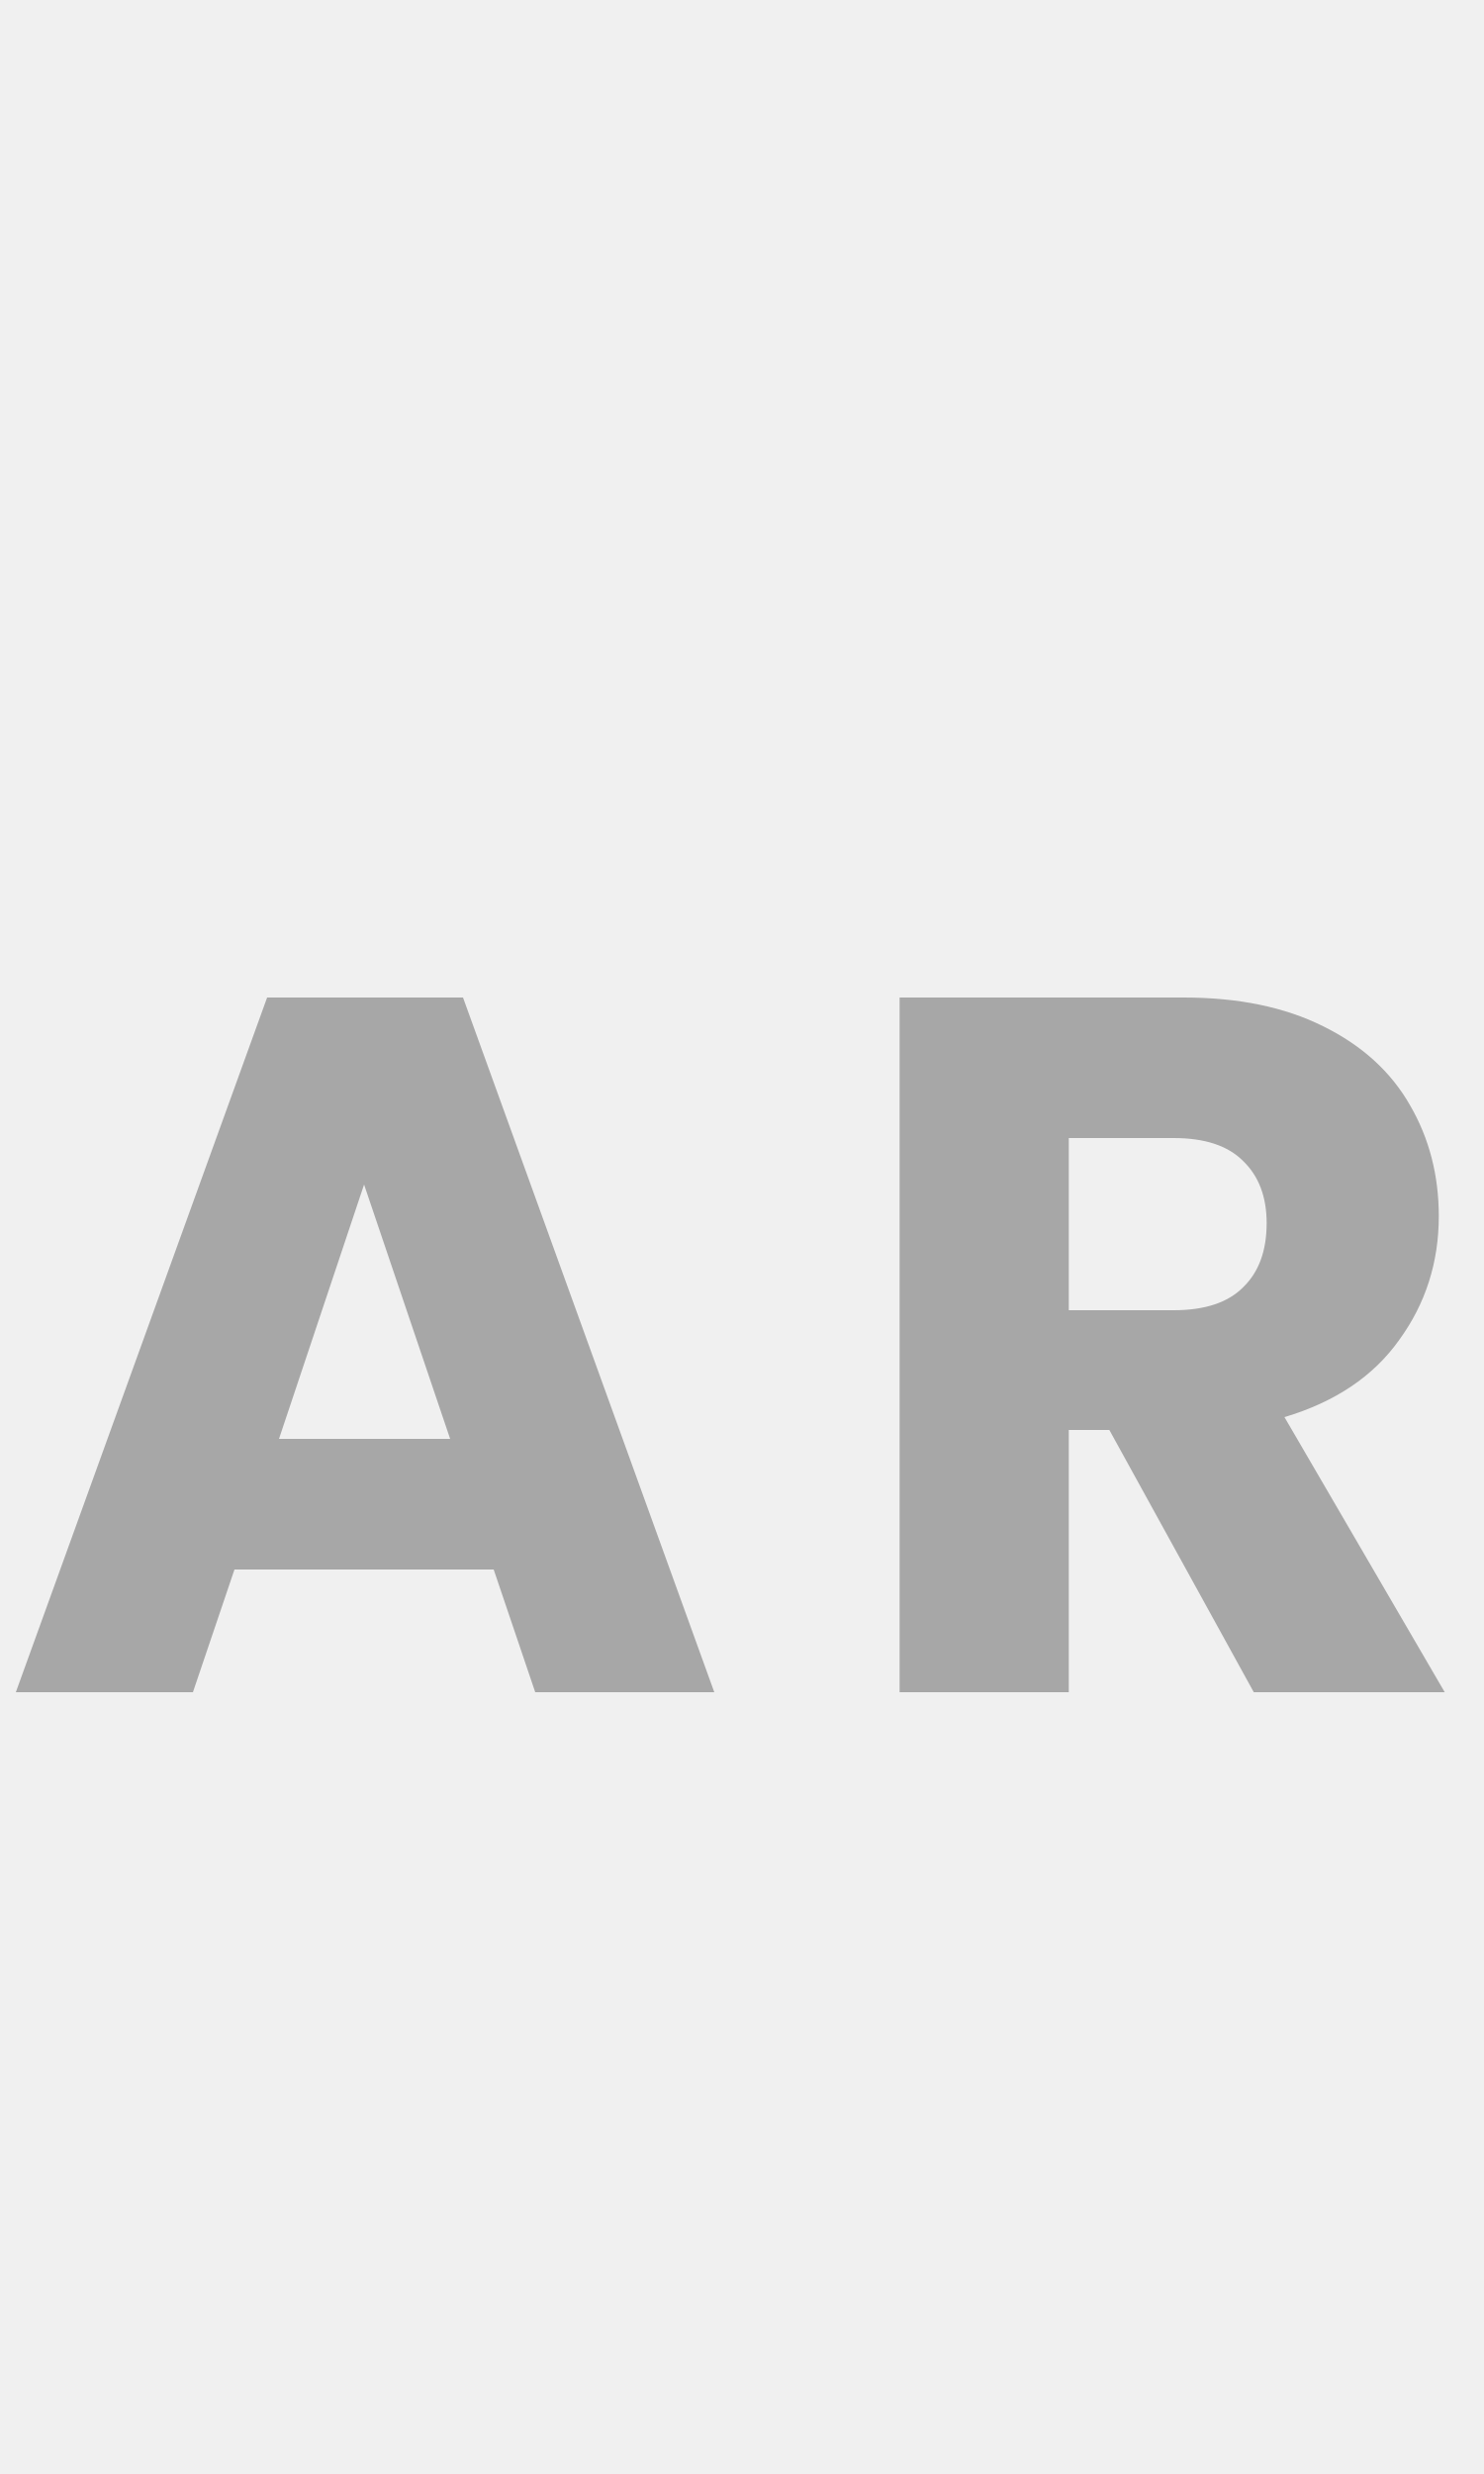
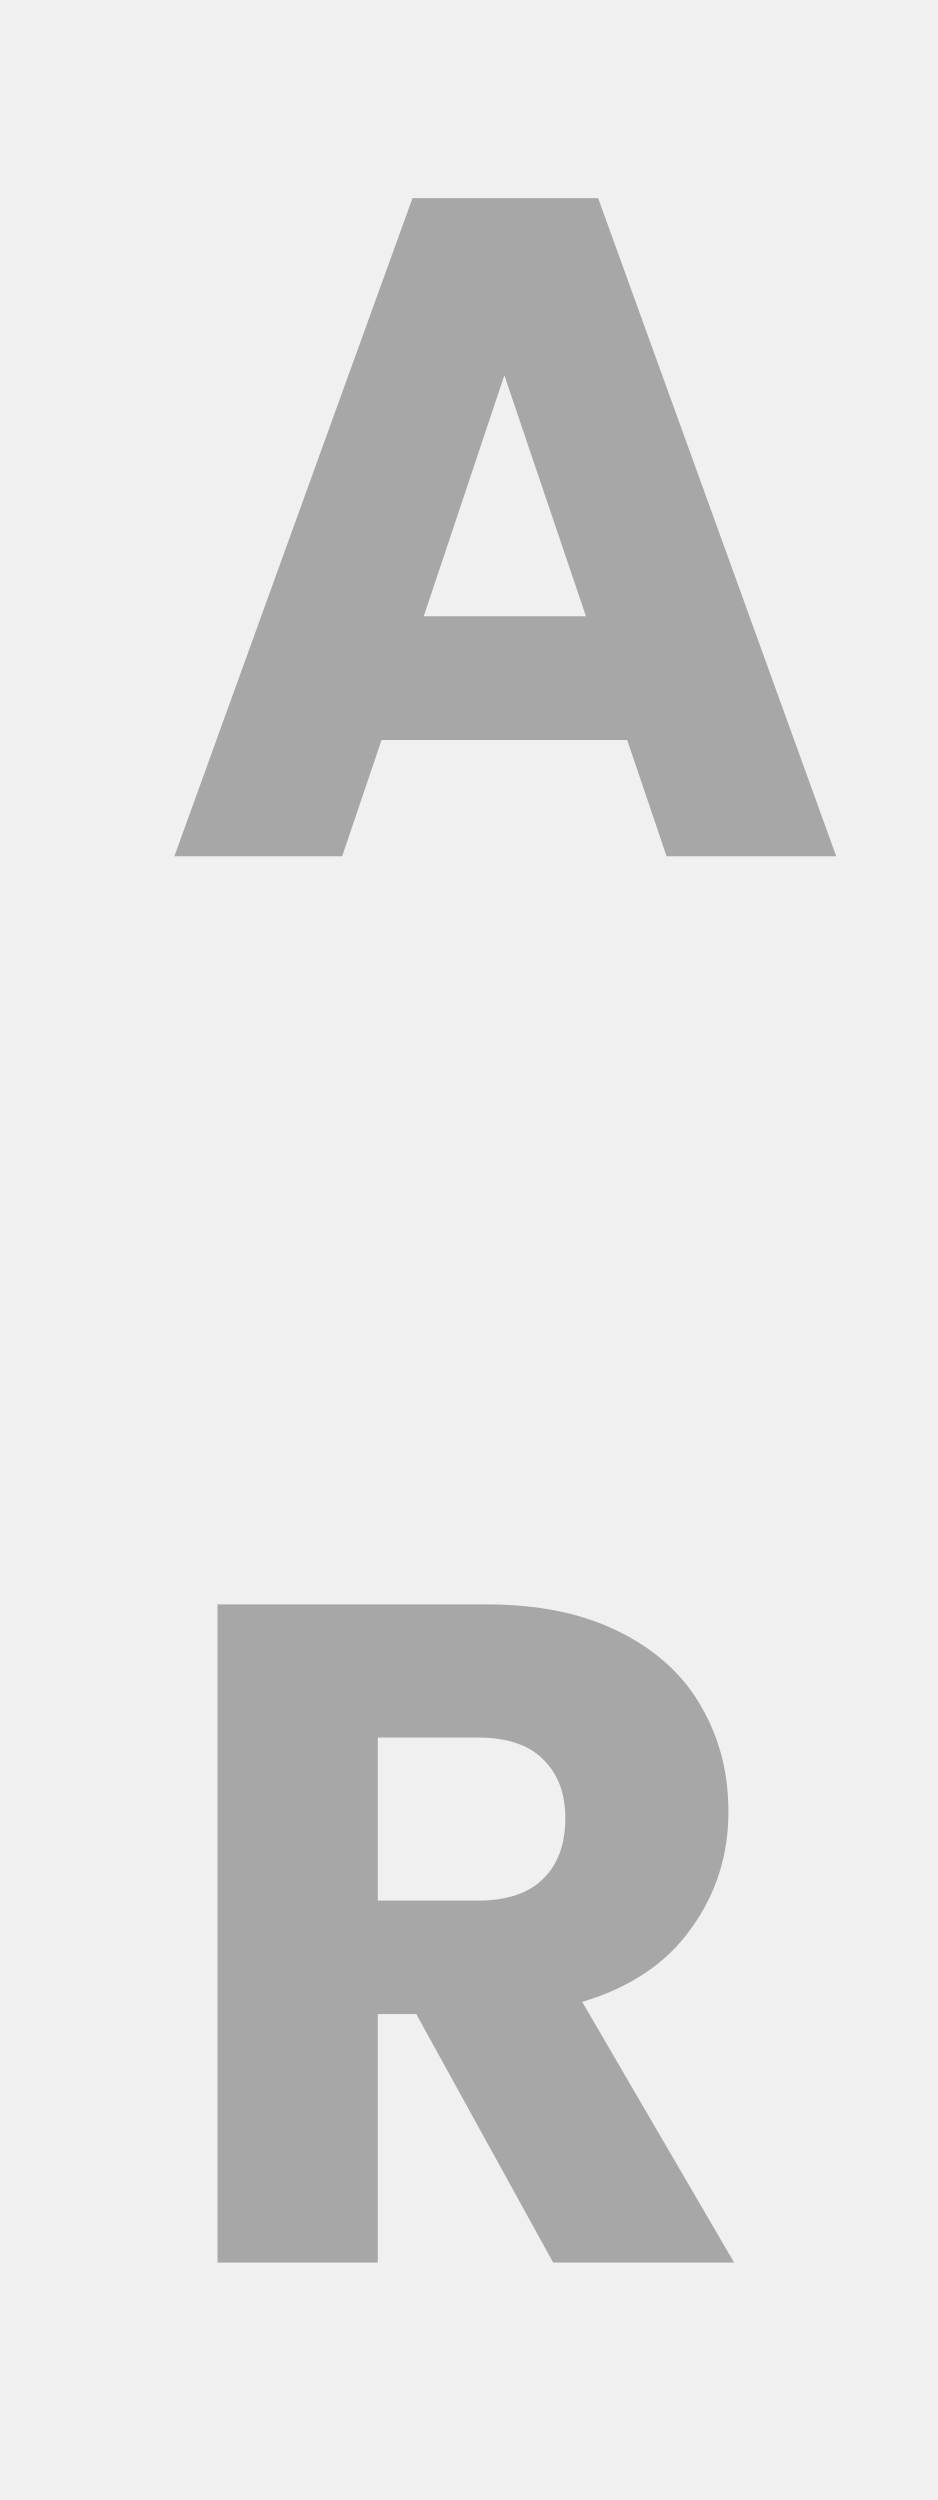
- <svg xmlns="http://www.w3.org/2000/svg" width="300" height="500" viewBox="0 0 300 500" fill="none">
-   <path d="M99.8 317.2H47.4L39 342H3.2L54 201.6H93.6L144.4 342H108.2L99.8 317.2ZM91 290.8L73.6 239.4L56.4 290.8H91ZM253.461 342L224.261 289H216.061V342H181.861V201.6H239.261C250.328 201.6 259.728 203.533 267.461 207.4C275.328 211.267 281.194 216.6 285.061 223.4C288.928 230.067 290.861 237.533 290.861 245.8C290.861 255.133 288.194 263.467 282.861 270.8C277.661 278.133 269.928 283.333 259.661 286.4L292.061 342H253.461ZM216.061 264.8H237.261C243.528 264.8 248.194 263.267 251.261 260.2C254.461 257.133 256.061 252.8 256.061 247.2C256.061 241.867 254.461 237.667 251.261 234.6C248.194 231.533 243.528 230 237.261 230H216.061V264.8Z" fill="#A7A7A7" />
+ <svg xmlns="http://www.w3.org/2000/svg" width="300" height="800" viewBox="0 0 300 800" fill="none">
+   <g clip-path="url(#clip0_1_2)">
+     <path d="M200.7 236.8H122.1L109.5 274H55.8L132 63.4H191.4L267.6 274H213.3L200.7 236.8ZM187.5 197.2L161.4 120.1L135.6 197.2H187.5ZM177 724L133.2 644.5H120.9V724H69.6V513.4H155.7C172.3 513.4 186.4 516.3 198 522.1C209.8 527.9 218.6 535.9 224.4 546.1C230.2 556.1 233.1 567.3 233.1 579.7C233.1 593.7 229.1 606.2 221.1 617.2C213.3 628.2 201.7 636 186.3 640.6L234.9 724H177ZM120.9 608.2H152.7C162.1 608.2 169.1 605.9 173.7 601.3C178.5 596.7 180.9 590.2 180.9 581.8C180.9 573.8 178.5 567.5 173.7 562.9C169.1 558.3 162.1 556 152.7 556H120.9V608.2Z" fill="#A7A7A7" />
+   </g>
+   <defs>
+     <clipPath id="clip0_1_2">
+       <rect width="300" height="800" fill="white" />
+     </clipPath>
+   </defs>
</svg>
